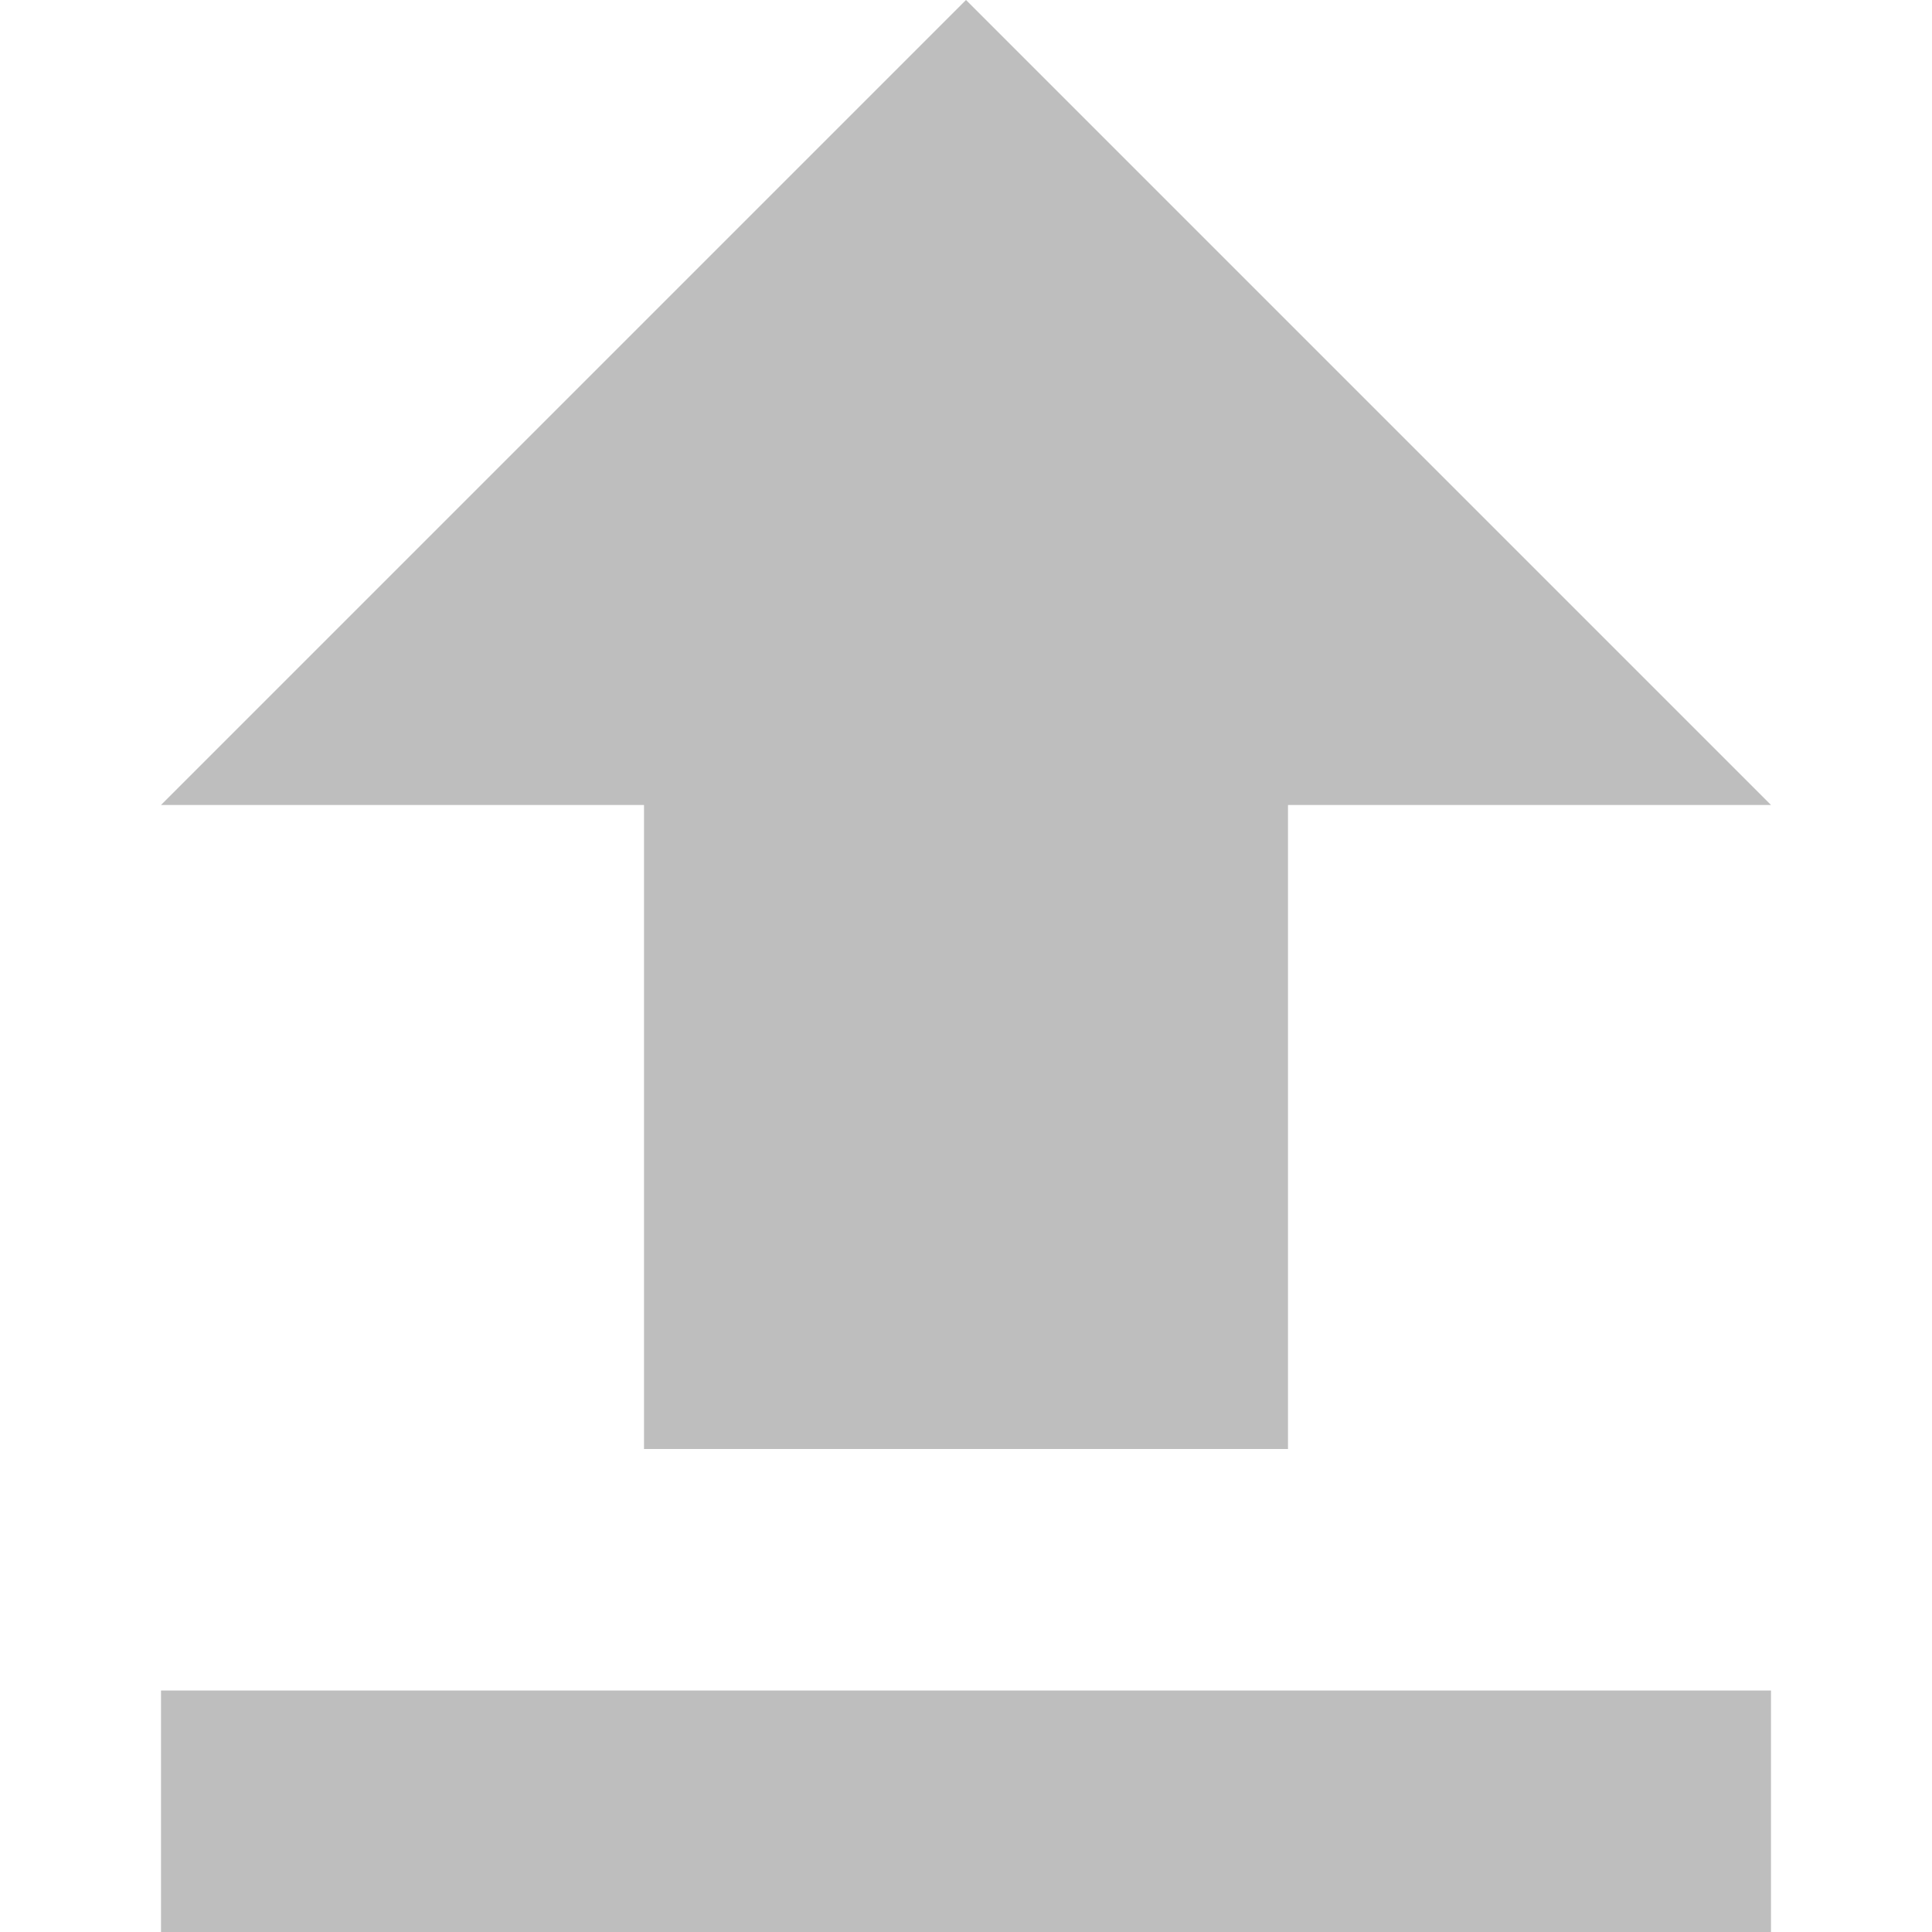
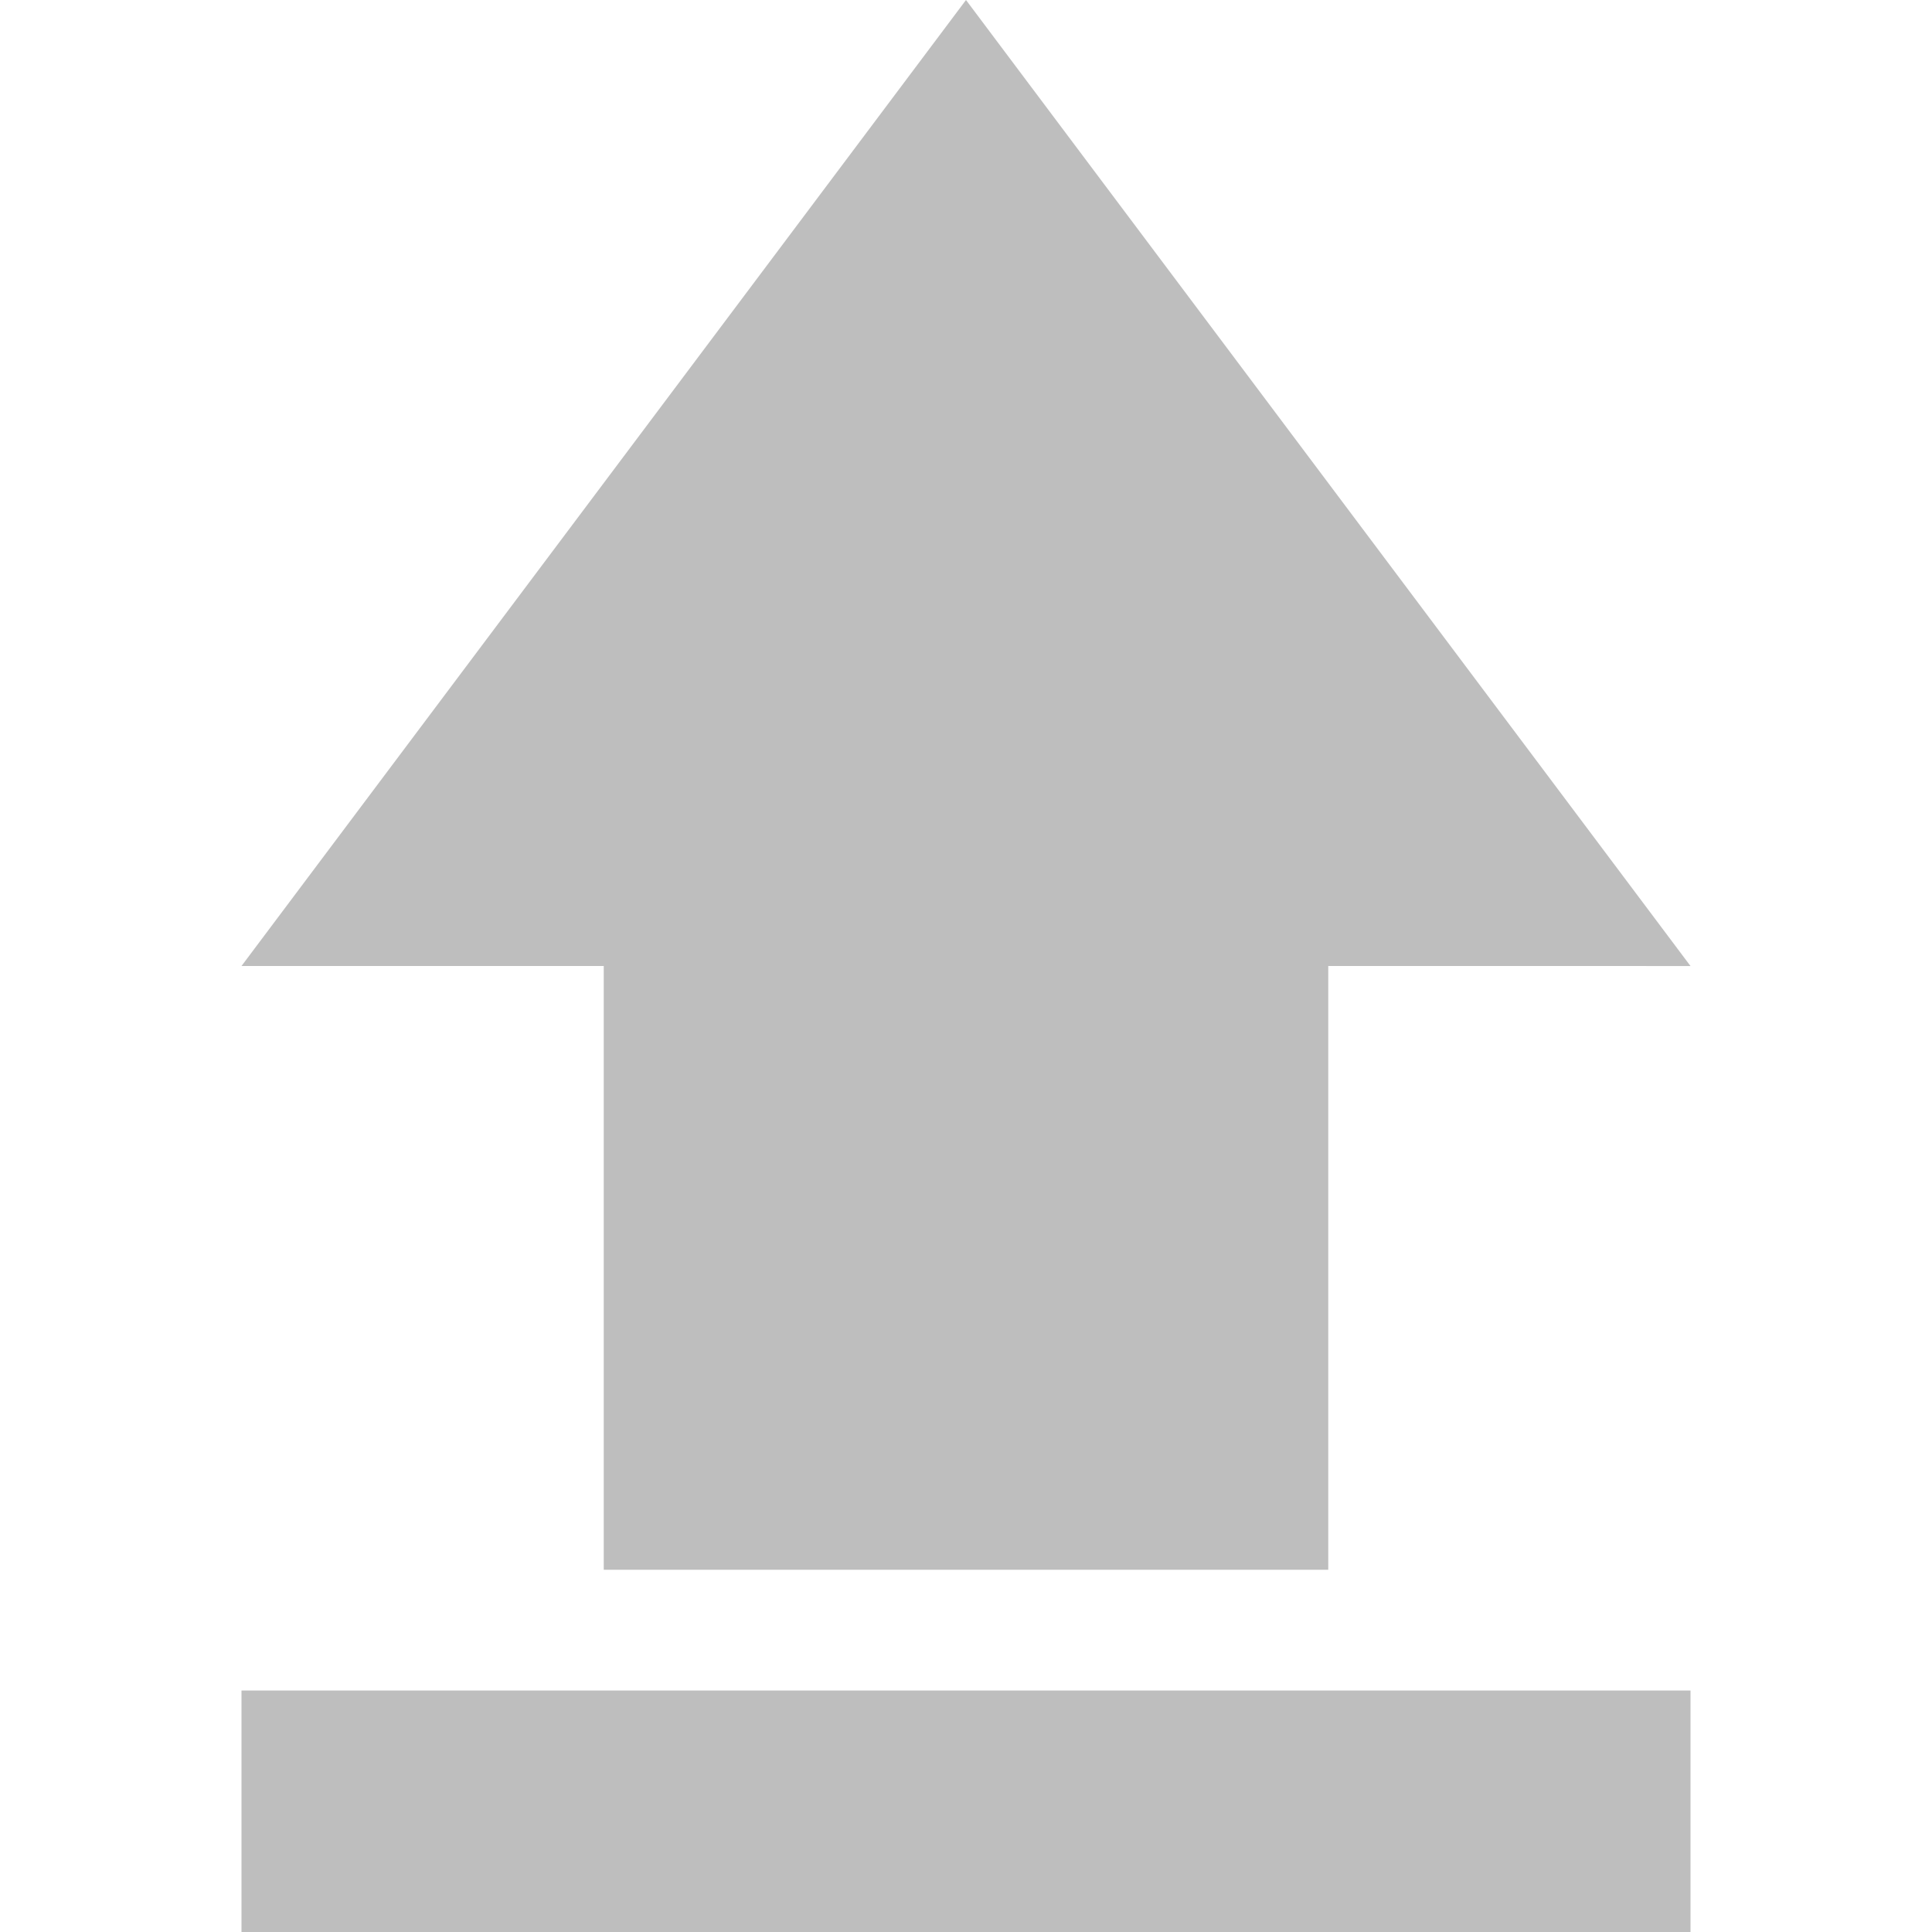
- <svg xmlns="http://www.w3.org/2000/svg" width="24" height="24" viewBox="0 0 24 24" id="svg2" version="1.1">
+ <svg xmlns="http://www.w3.org/2000/svg" width="16" height="16" viewBox="0 0 16 16" id="svg2" version="1.1">
  <defs id="defs10" />
-   <path d="m 8,18 8,0 0,-8 6,0 L 12,0 2,10 8,10 Z m -6,3 20,0 0,3 -20,0 z" id="path6" style="fill:#bebebe;fill-opacity:1" />
+   <path d="m 5,13 6,-4.2e-5 0,-5 3,2.918e-4 L 8,0 2,8 5,8 Z m -3,1 12,0 0,2 -12,-1e-6 z" id="path6" style="fill:#bebebe;fill-opacity:1" />
</svg>
